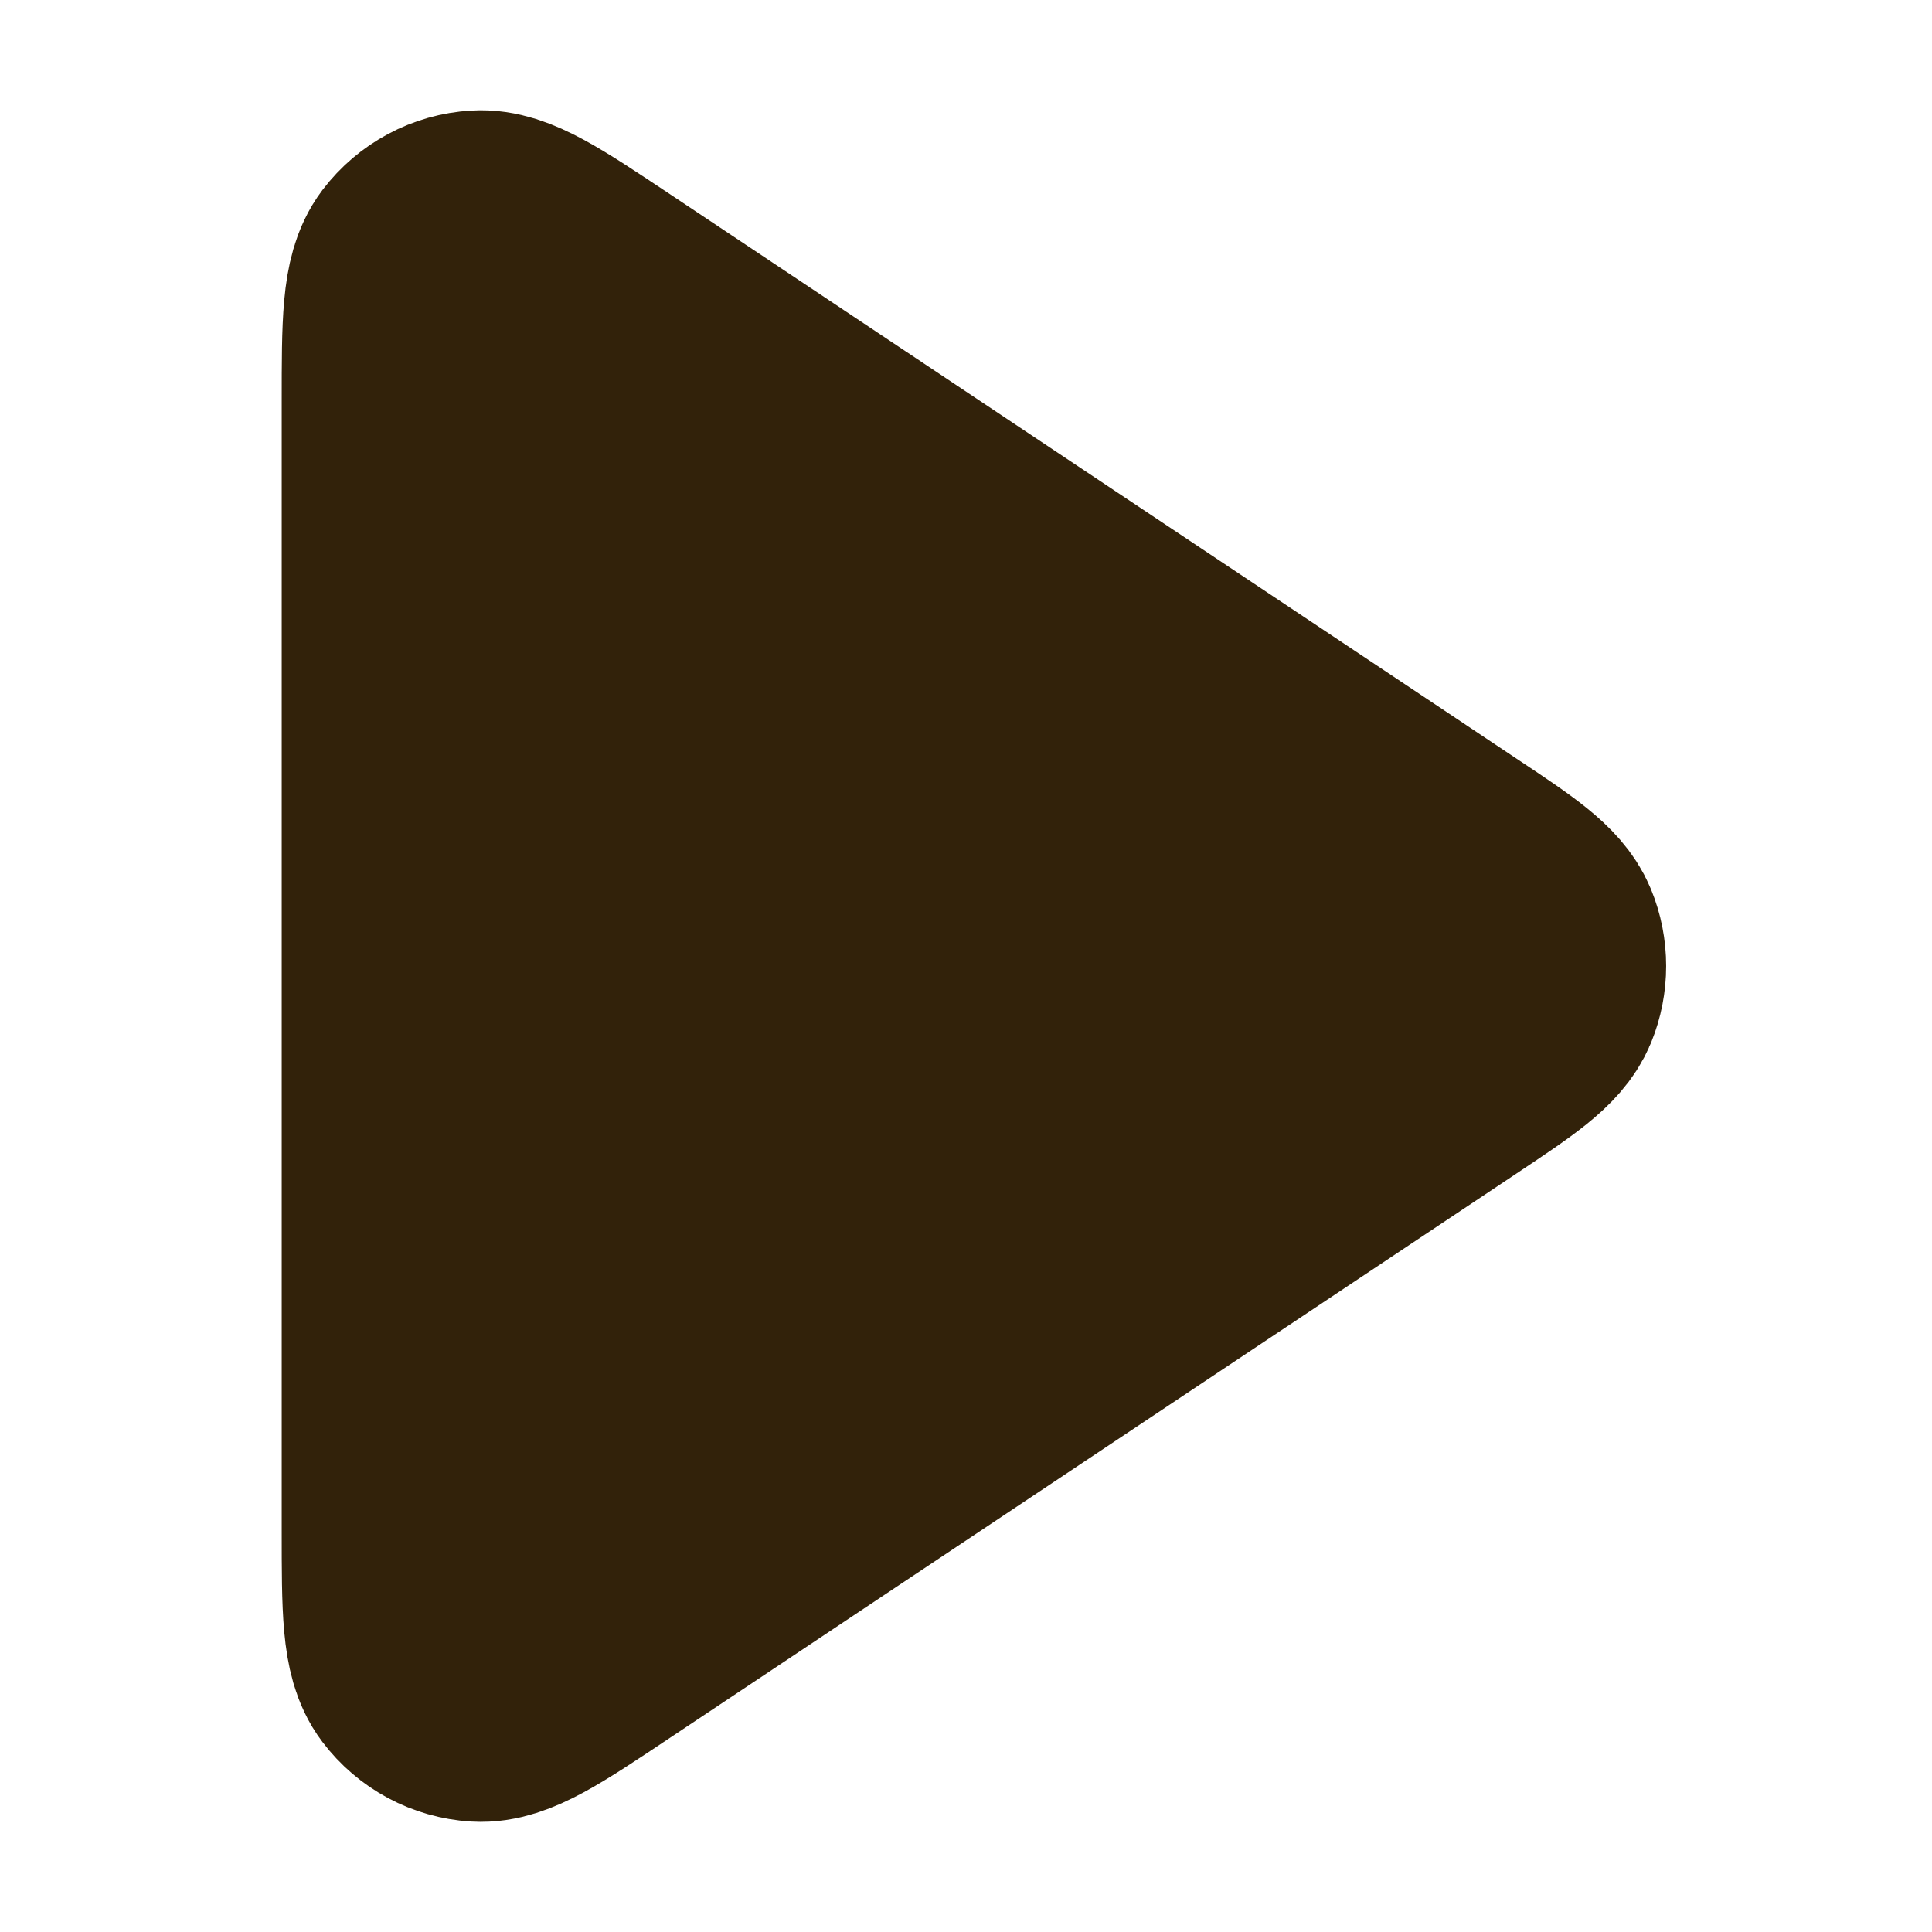
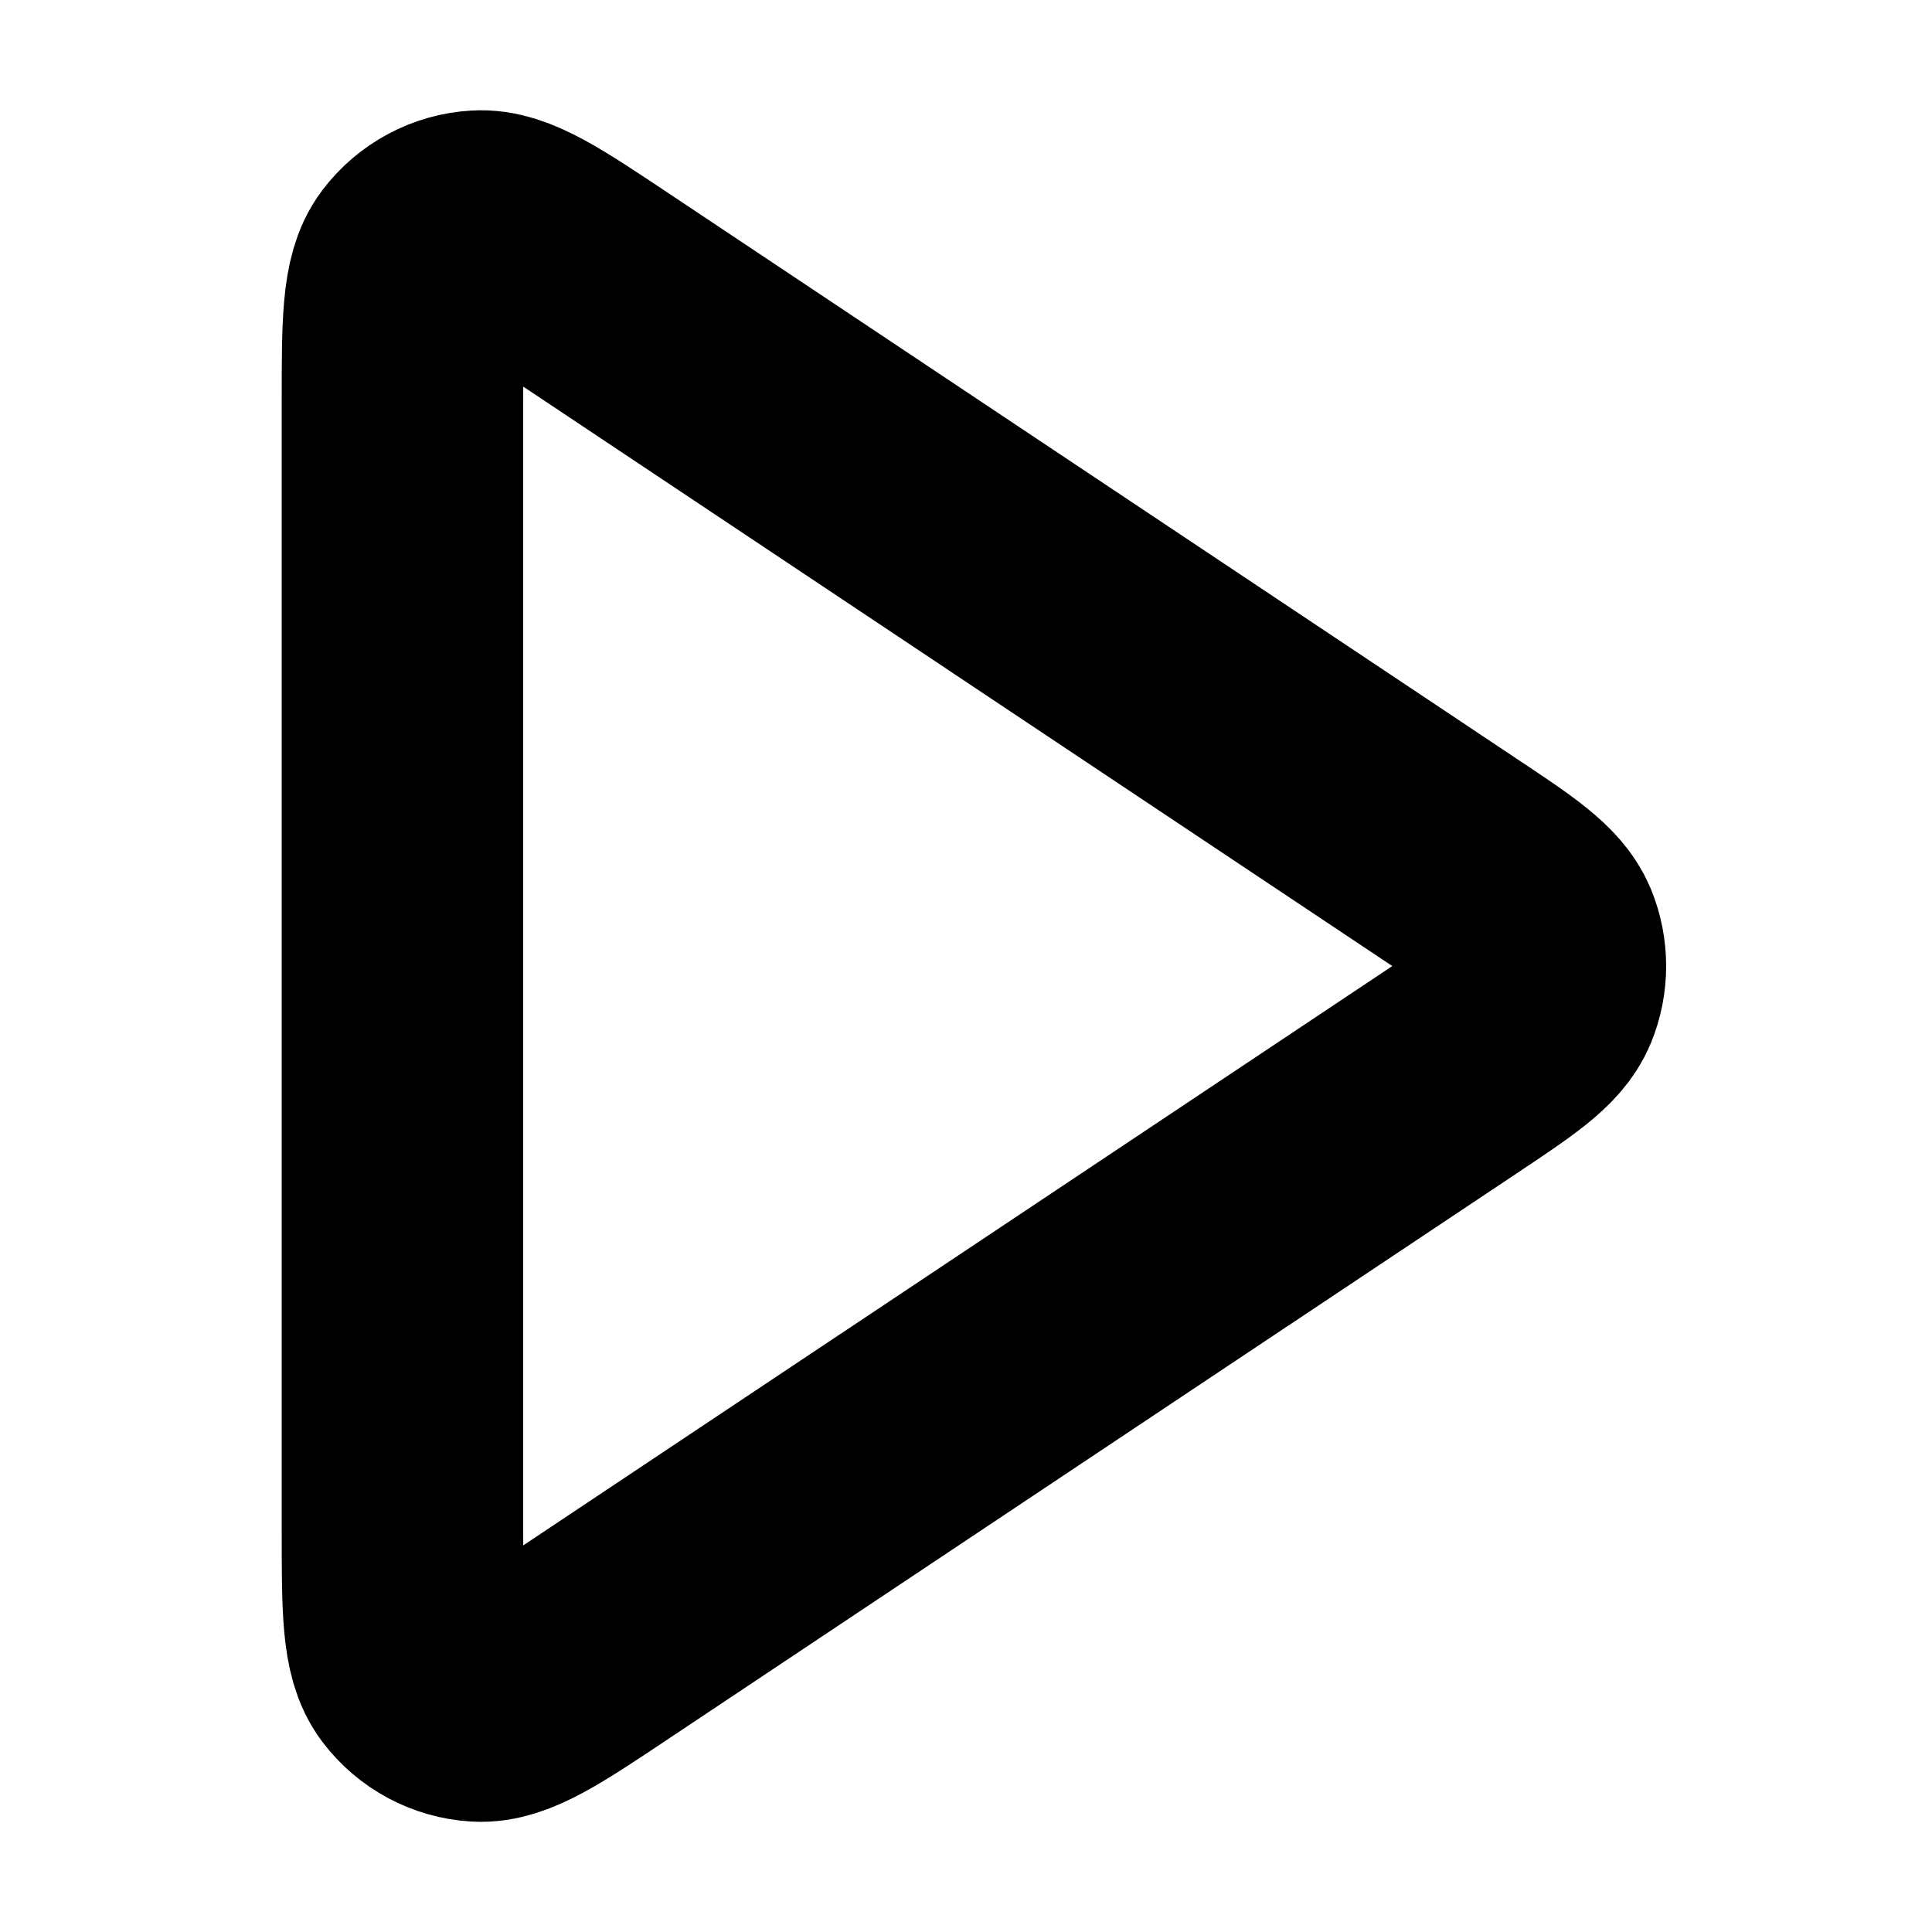
<svg xmlns="http://www.w3.org/2000/svg" width="16" height="16" viewBox="0 0 16 16" fill="none">
-   <path d="M3.333 3.327C3.333 2.679 3.333 2.356 3.468 2.177C3.586 2.022 3.766 1.925 3.96 1.914C4.184 1.9 4.453 2.08 4.992 2.439L12.002 7.113C12.447 7.409 12.67 7.558 12.748 7.745C12.815 7.908 12.815 8.092 12.748 8.256C12.67 8.443 12.447 8.591 12.002 8.888L4.992 13.561C4.453 13.921 4.184 14.1 3.96 14.087C3.766 14.075 3.586 13.979 3.468 13.823C3.333 13.645 3.333 13.321 3.333 12.674V3.327Z" fill="#32220A" stroke="#32220A" stroke-width="2" stroke-linecap="round" stroke-linejoin="round" />
+   <path d="M3.333 3.327C3.333 2.679 3.333 2.356 3.468 2.177C3.586 2.022 3.766 1.925 3.96 1.914C4.184 1.9 4.453 2.08 4.992 2.439L12.002 7.113C12.447 7.409 12.67 7.558 12.748 7.745C12.815 7.908 12.815 8.092 12.748 8.256C12.67 8.443 12.447 8.591 12.002 8.888L4.992 13.561C4.453 13.921 4.184 14.1 3.96 14.087C3.766 14.075 3.586 13.979 3.468 13.823C3.333 13.645 3.333 13.321 3.333 12.674V3.327Z" fill="currrentColor" stroke="currentColor" stroke-width="2" stroke-linecap="round" stroke-linejoin="round" />
</svg>
